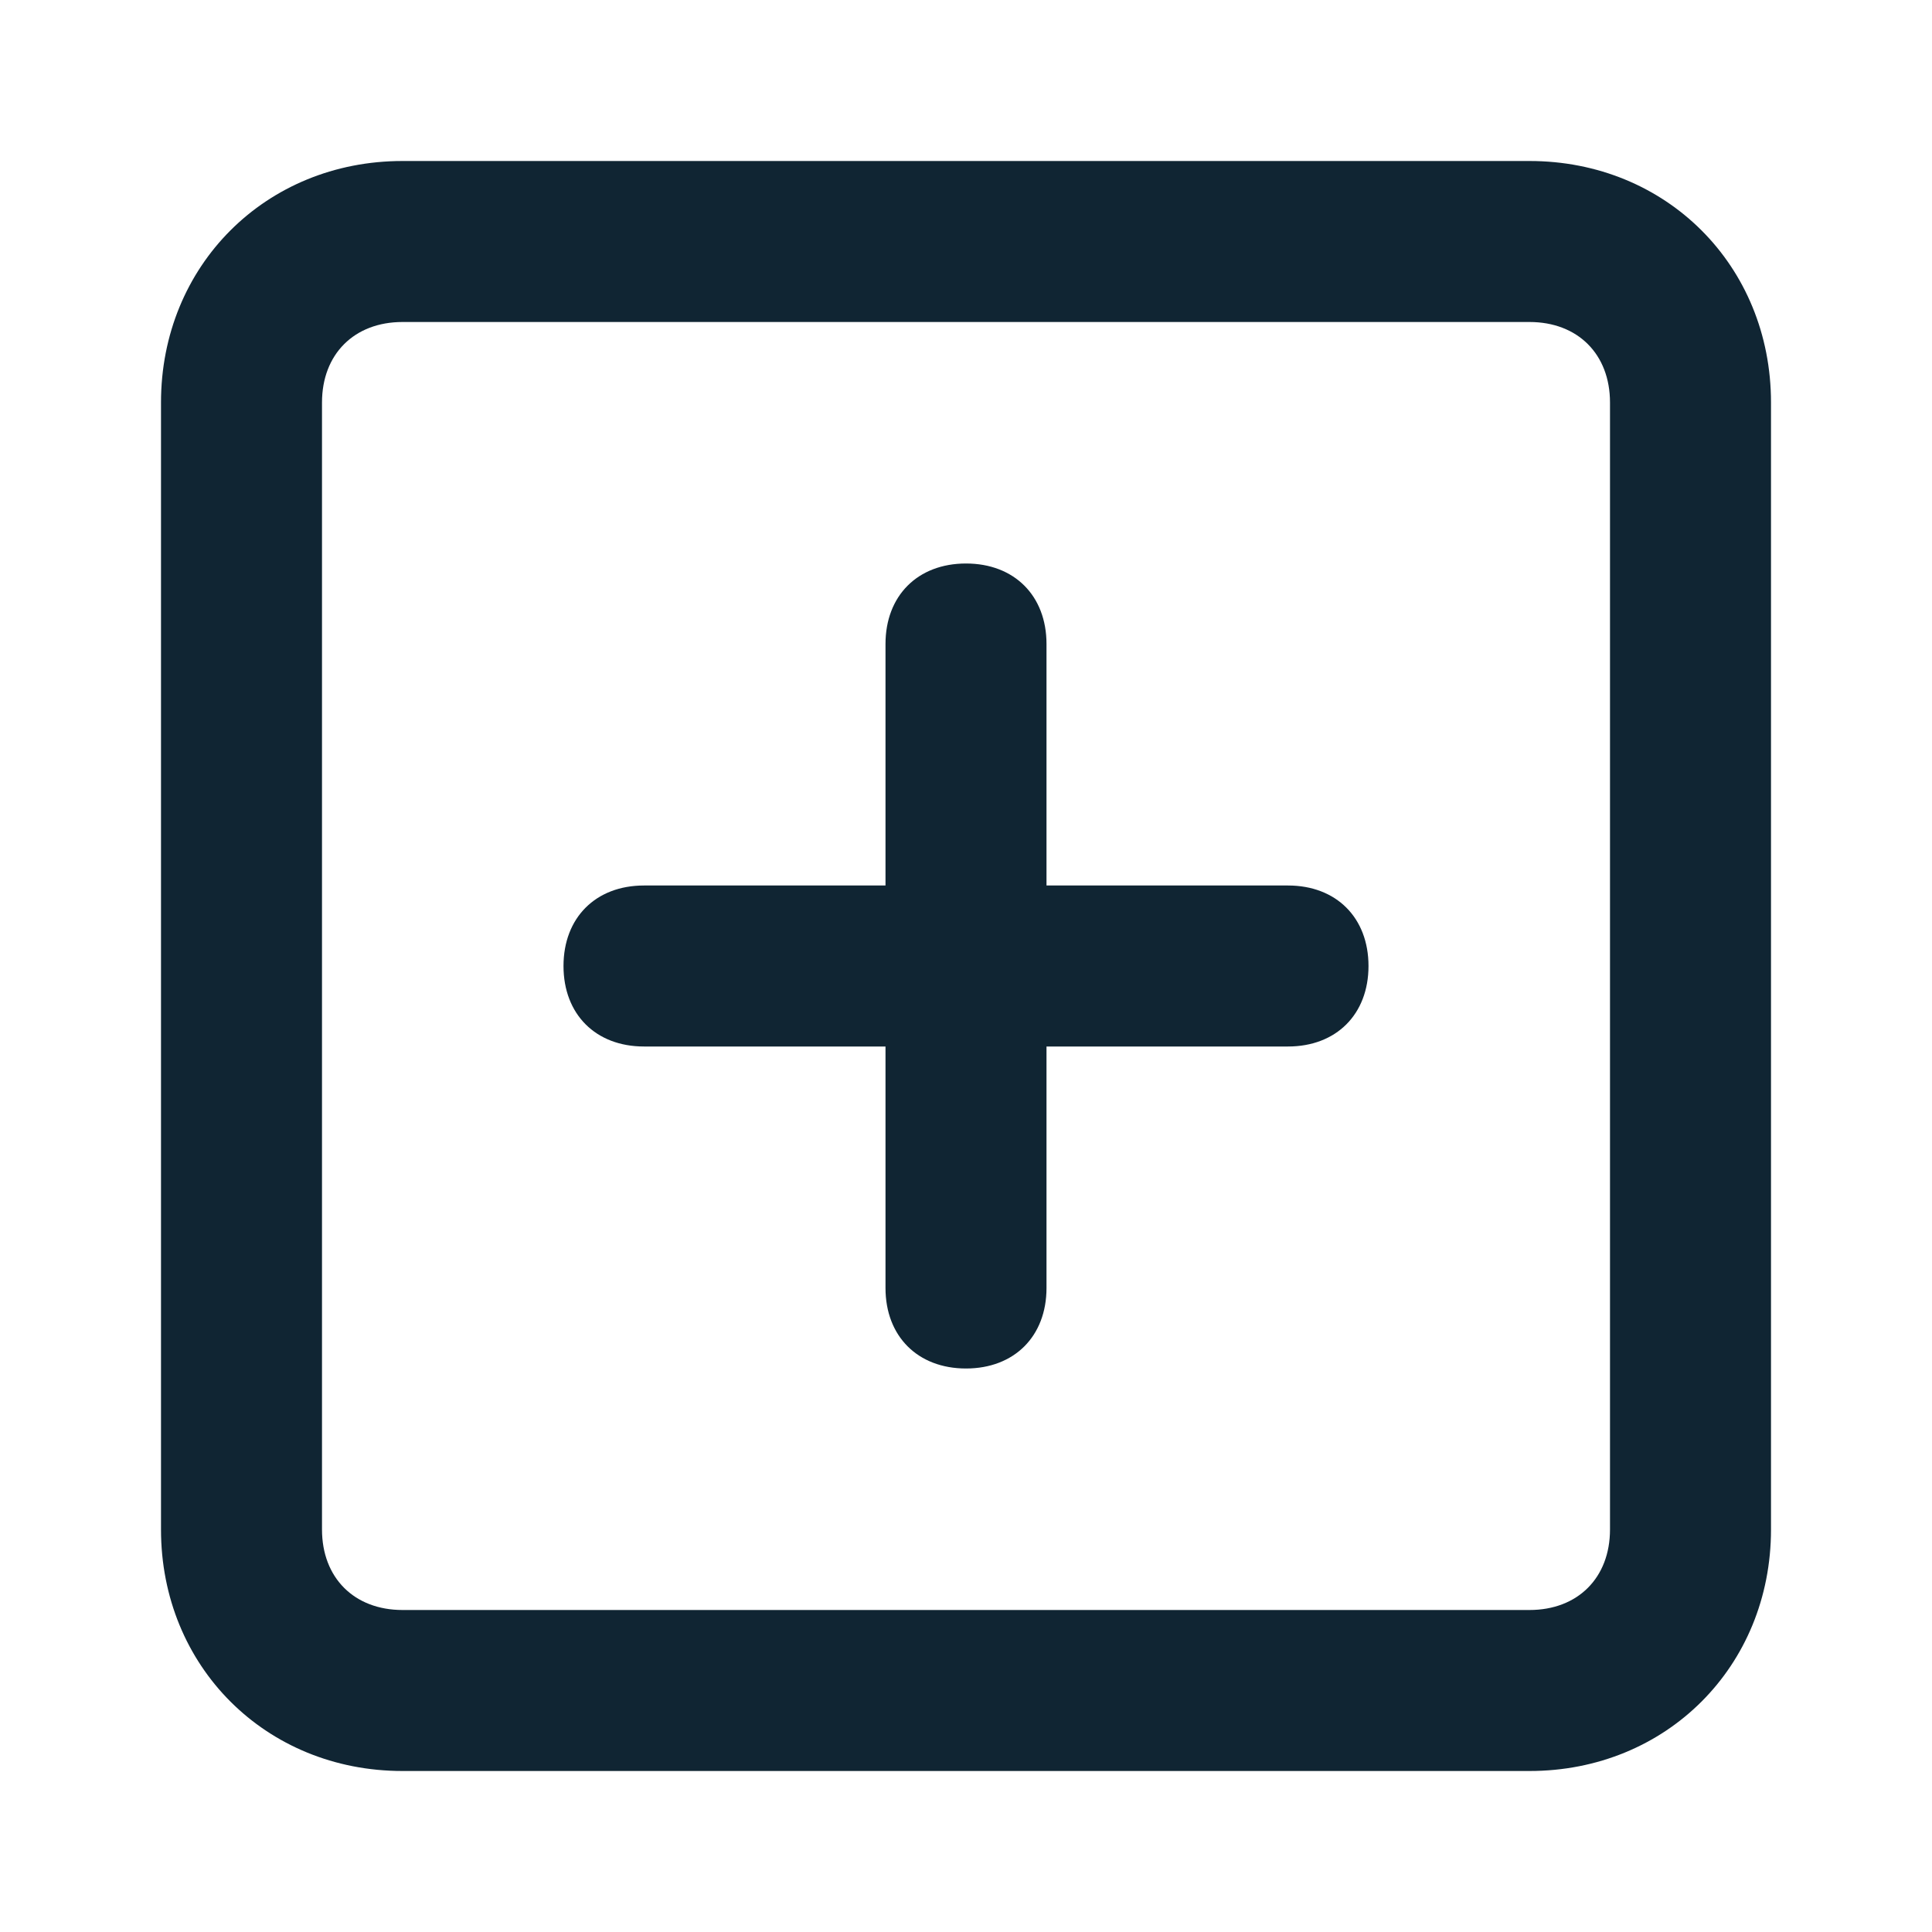
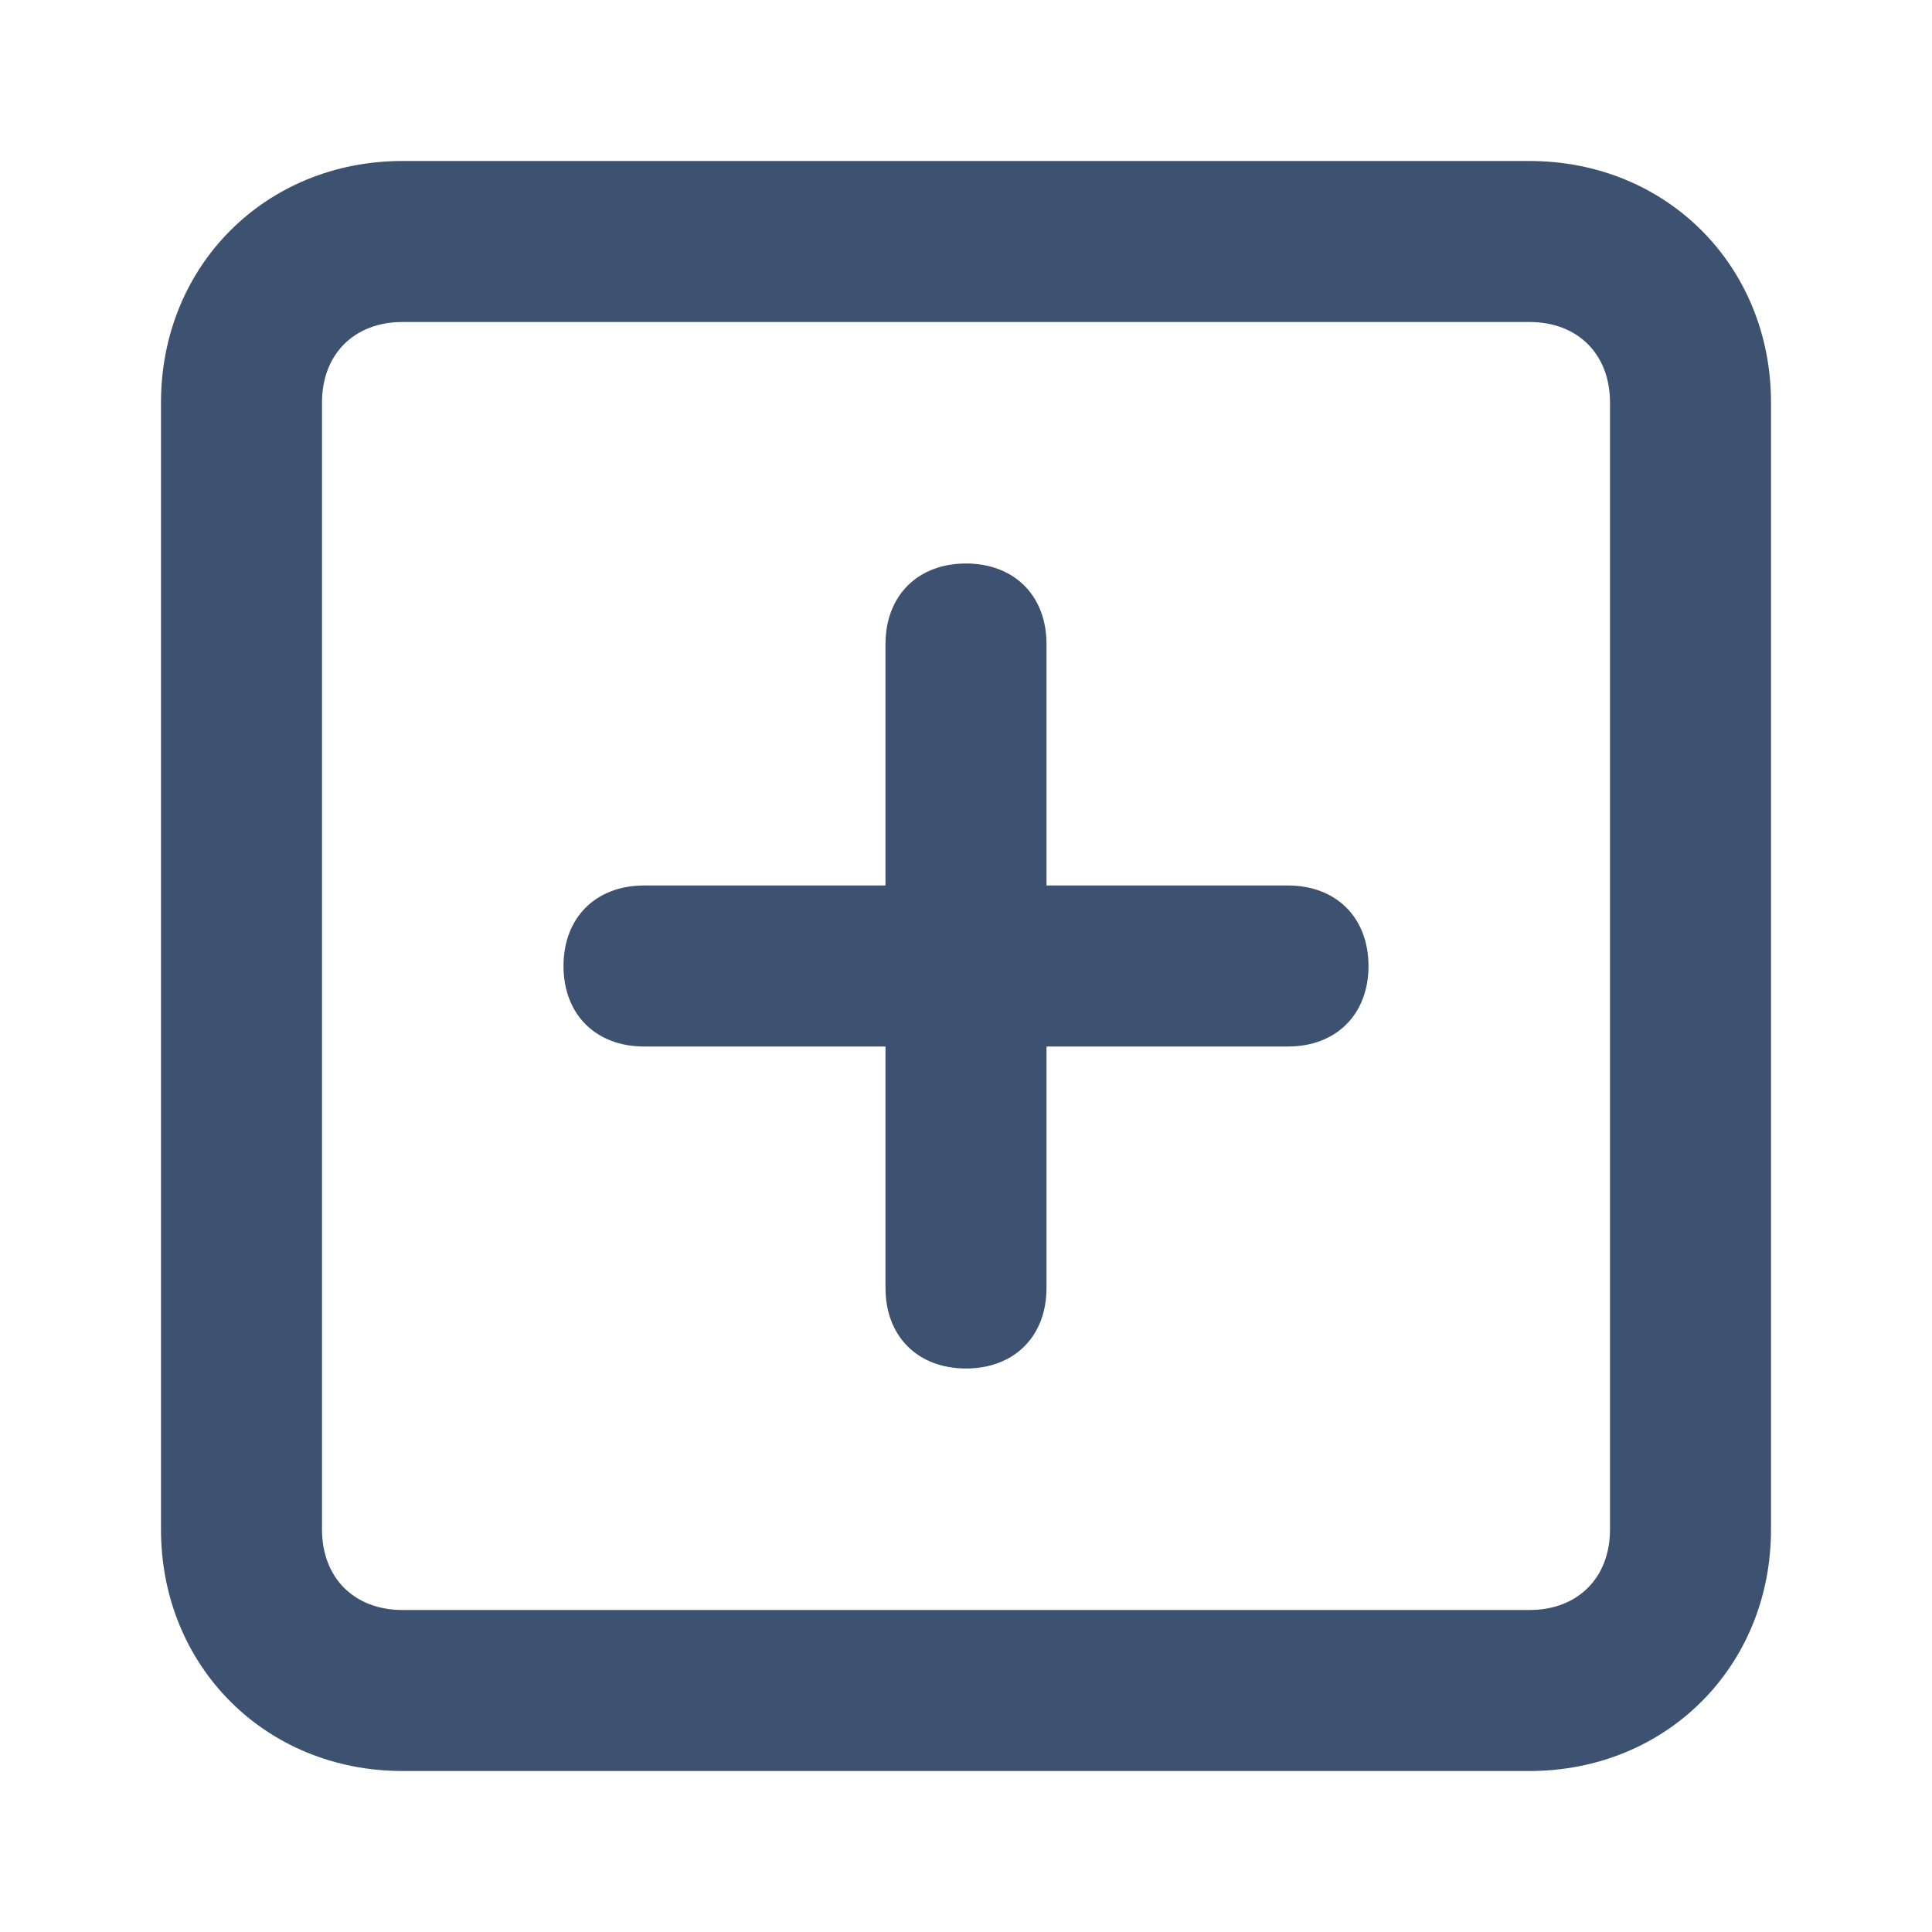
- <svg xmlns="http://www.w3.org/2000/svg" viewBox="0 0 24 24" fill="#102533">
+ <svg xmlns="http://www.w3.org/2000/svg" viewBox="0 0 24 24" fill="#3d5170">
  <path d="M19 22H5c-1.7 0-3-1.3-3-3V5c0-1.7 1.3-3 3-3h14c1.7 0 3 1.3 3 3v14c0 1.7-1.3 3-3 3zM5 4c-.6 0-1 .4-1 1v14c0 .6.4 1 1 1h14c.6 0 1-.4 1-1V5c0-.6-.4-1-1-1H5z" />
  <path d="M12 17c-.6 0-1-.4-1-1V8c0-.6.4-1 1-1s1 .4 1 1v8c0 .6-.4 1-1 1z" />
  <path d="M16 13H8c-.6 0-1-.4-1-1s.4-1 1-1h8c.6 0 1 .4 1 1s-.4 1-1 1z" />
</svg>
